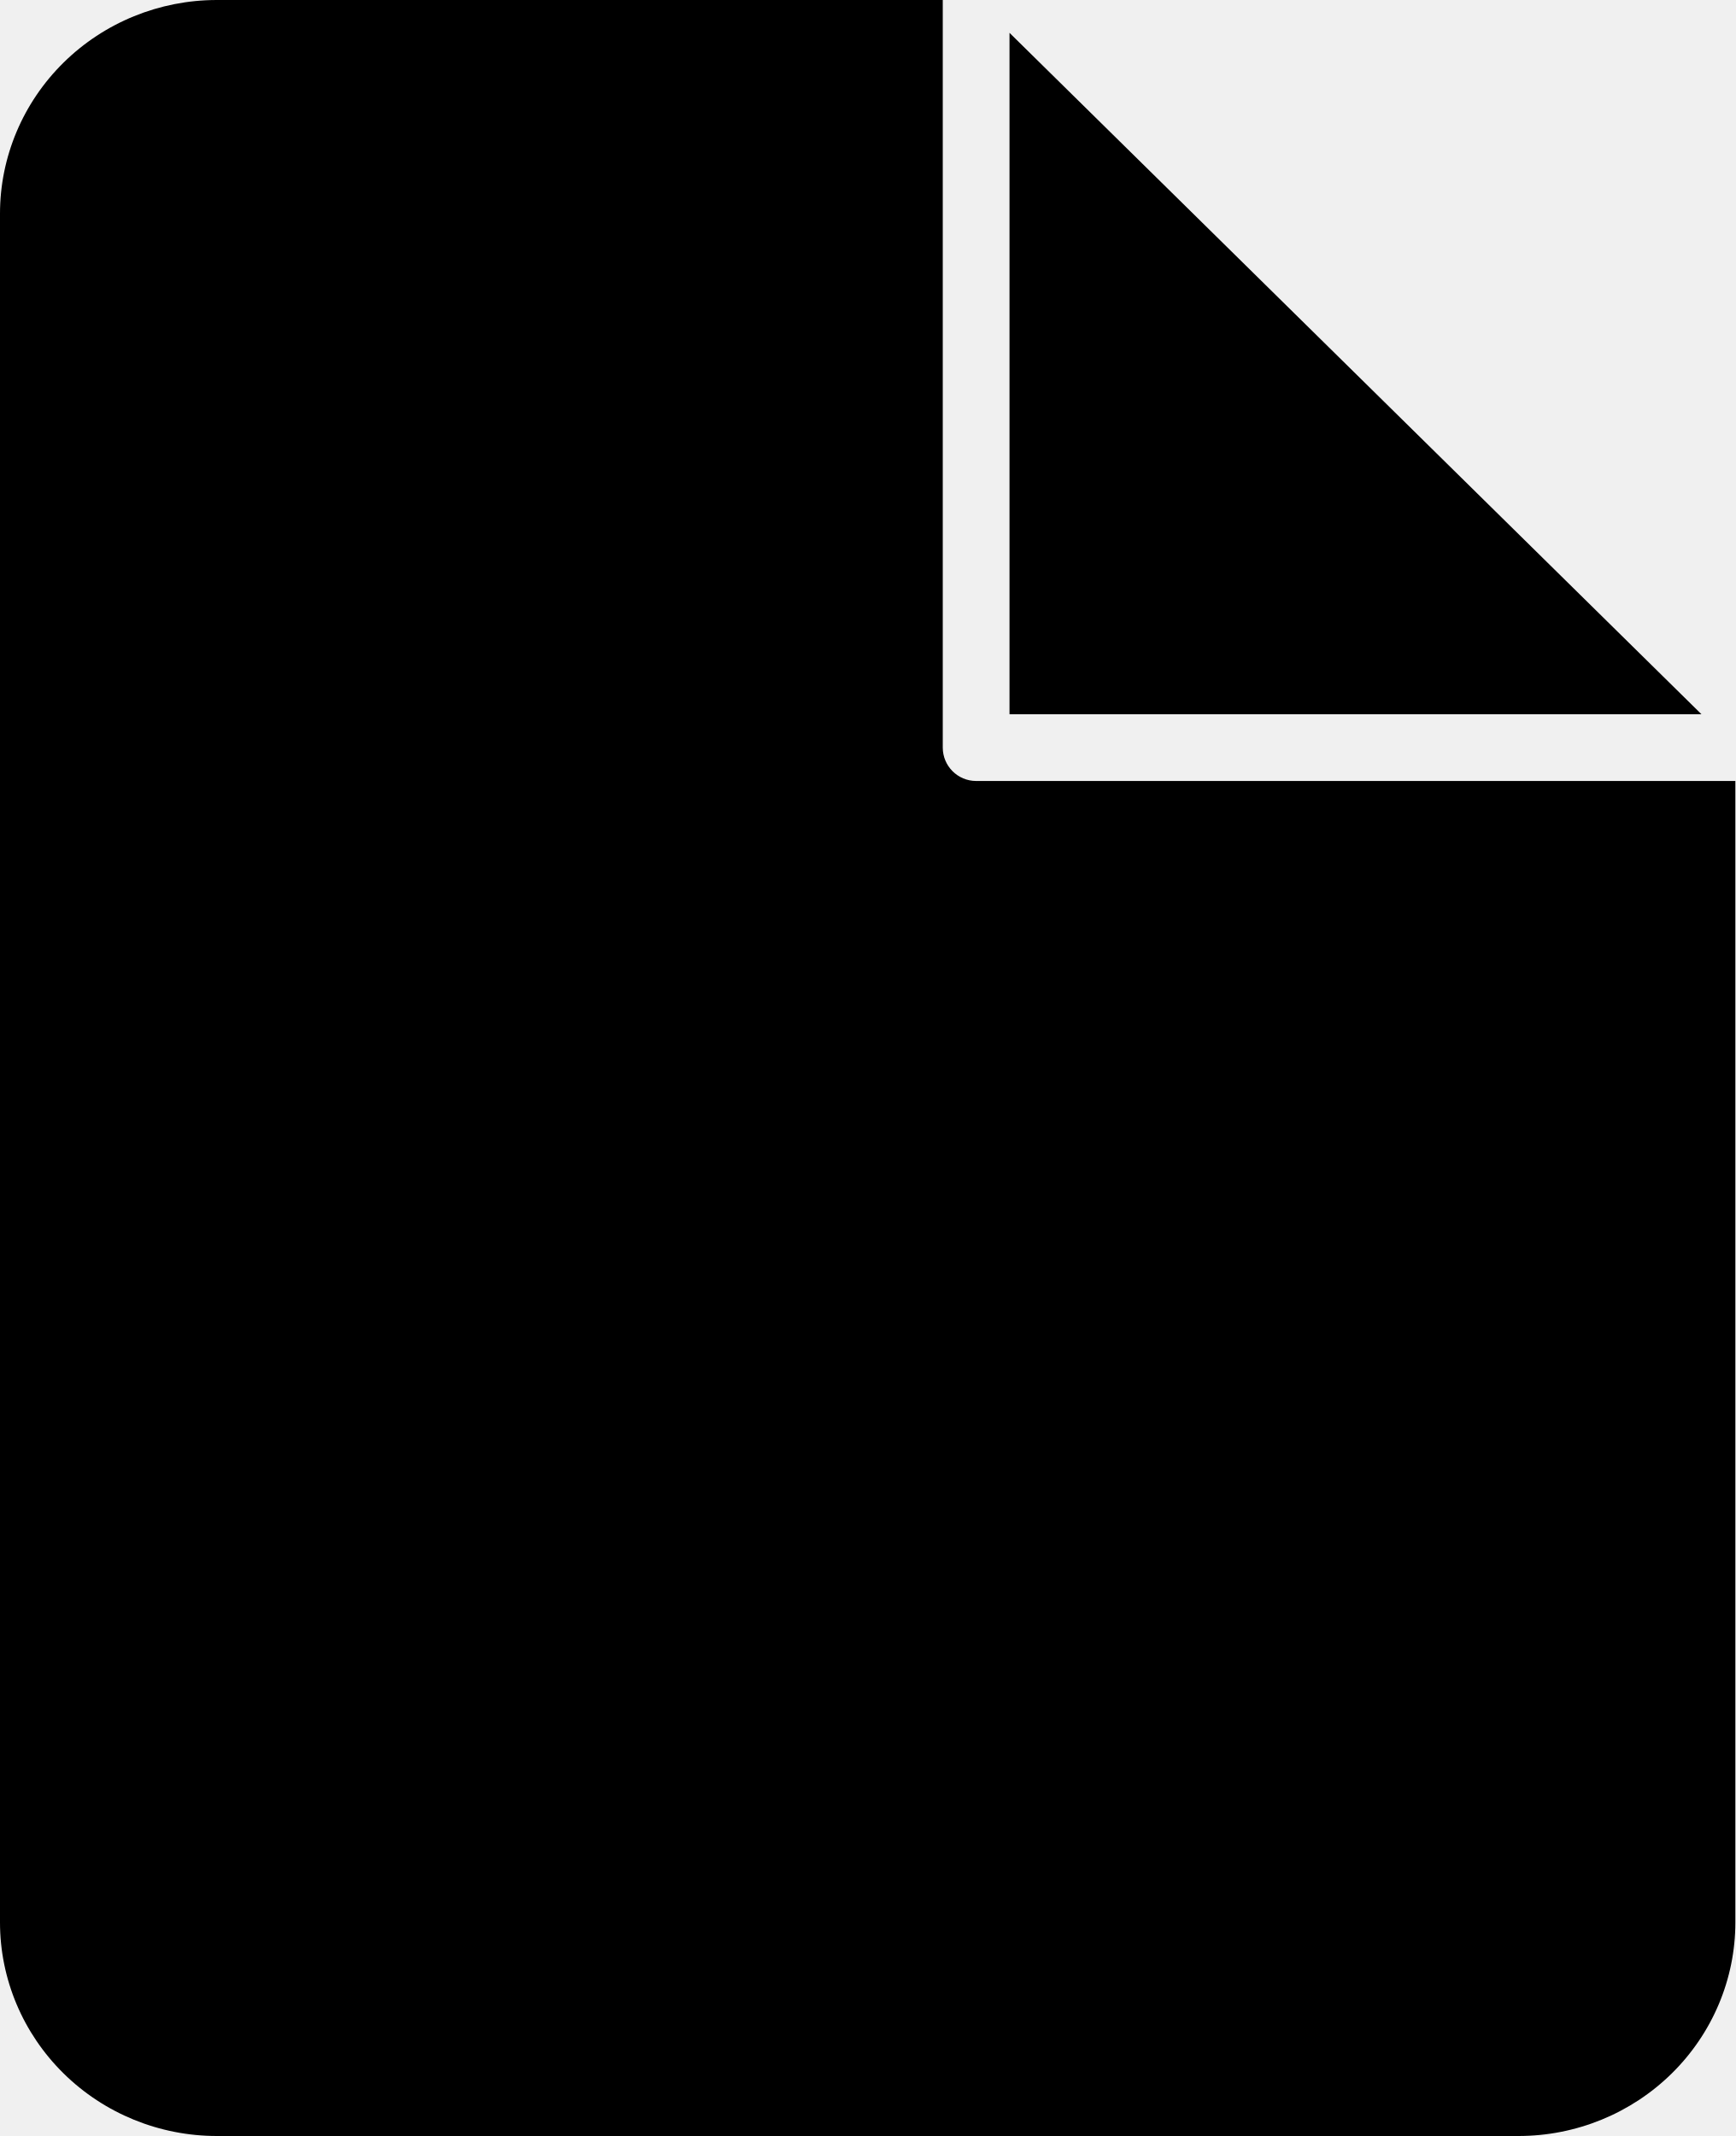
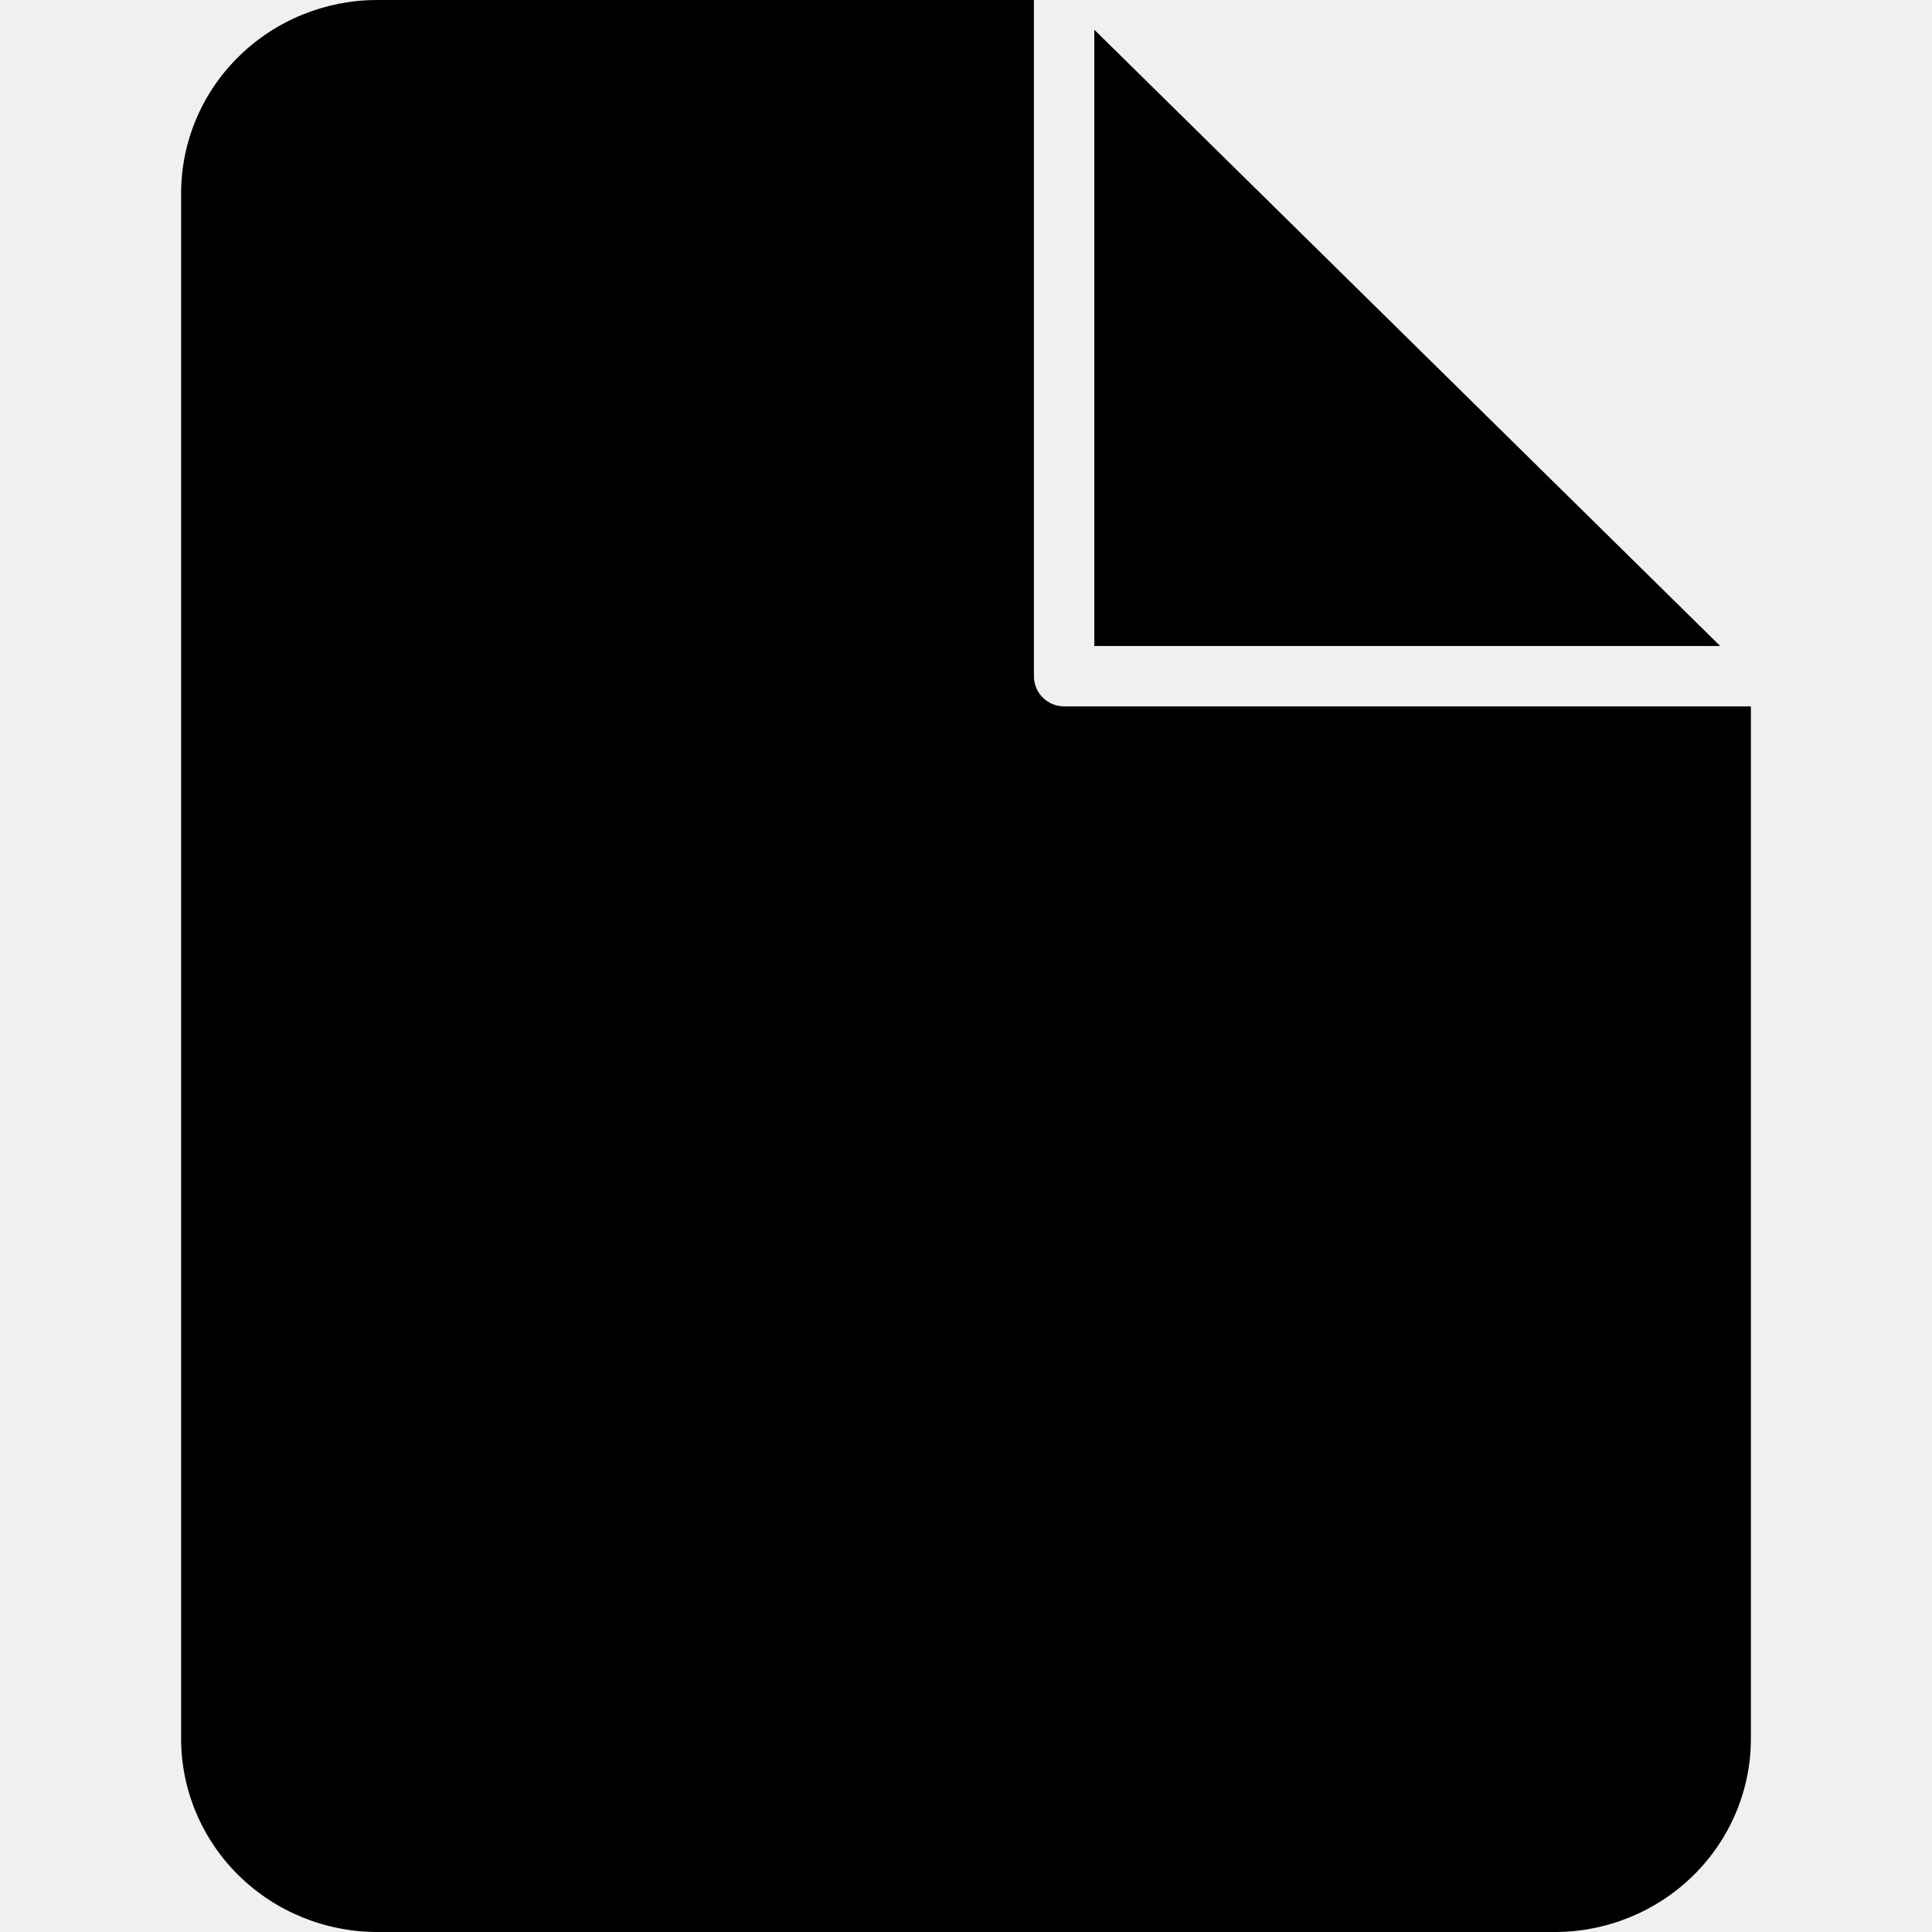
- <svg xmlns="http://www.w3.org/2000/svg" class="stpr-icon" width="26" height="32" viewBox="0 0 26 32" fill="none">
-   <g clip-path="url(#clip0_1827_3469)">
-     <path d="M14.125 0V11.2C14.125 11.476 14.349 11.7 14.625 11.7H26V28.8C26 29.648 25.657 30.462 25.048 31.062C24.438 31.663 23.612 32 22.75 32H3.25C2.388 32 1.562 31.663 0.952 31.062C0.343 30.462 0 29.648 0 28.8V3.2C0 2.352 0.343 1.538 0.952 0.938C1.562 0.337 2.388 0 3.25 0H14.125ZM25.492 10.7H15.125V0.492L25.492 10.7Z" fill="currentColor" />
-   </g>
-   <defs>
-     <clipPath id="clip0_1827_3469">
-       <rect width="26" height="32" fill="white" />
-     </clipPath>
-   </defs>
+ <svg xmlns="http://www.w3.org/2000/svg" class="stpr-icon" width="24" height="24" viewBox="0 0 26 32" fill="none">
+   <path d="M14.125 0V11.2C14.125 11.476 14.349 11.7 14.625 11.7H26V28.8C26 29.648 25.657 30.462 25.048 31.062C24.438 31.663 23.612 32 22.75 32H3.25C2.388 32 1.562 31.663 0.952 31.062C0.343 30.462 0 29.648 0 28.8V3.2C0 2.352 0.343 1.538 0.952 0.938C1.562 0.337 2.388 0 3.25 0H14.125ZM25.492 10.7H15.125V0.492L25.492 10.7Z" fill="currentColor" />
</svg>
